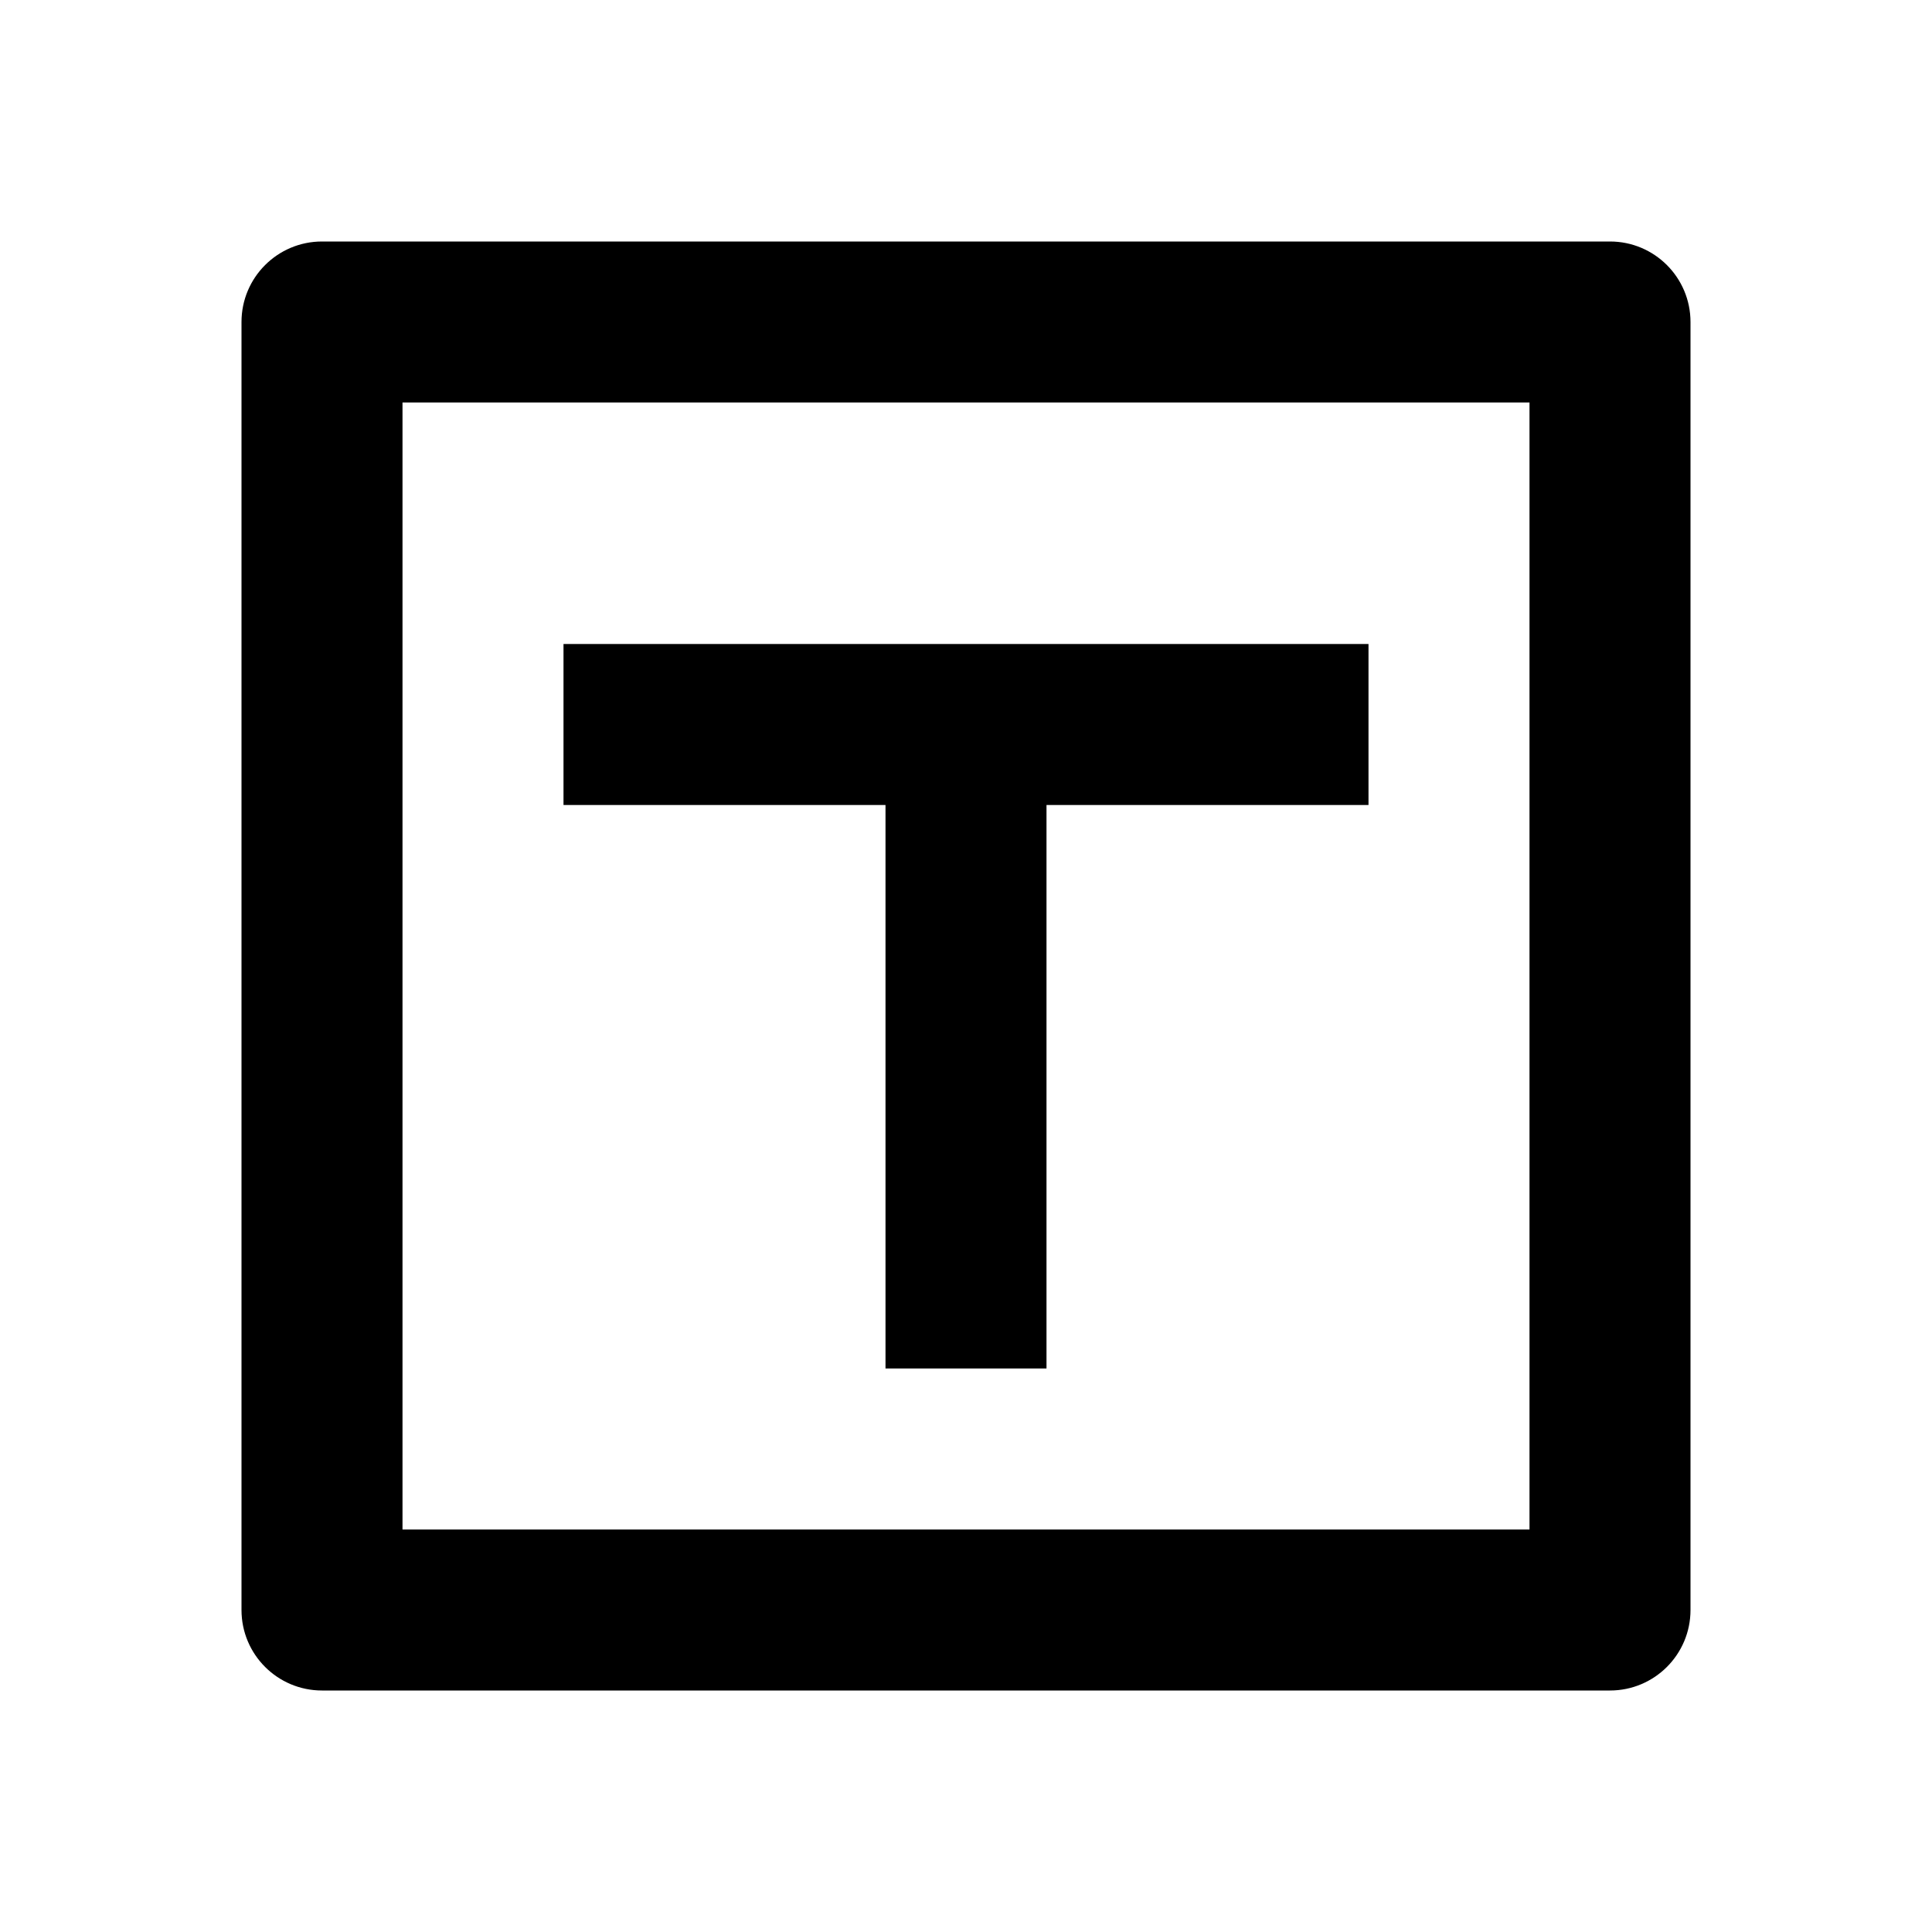
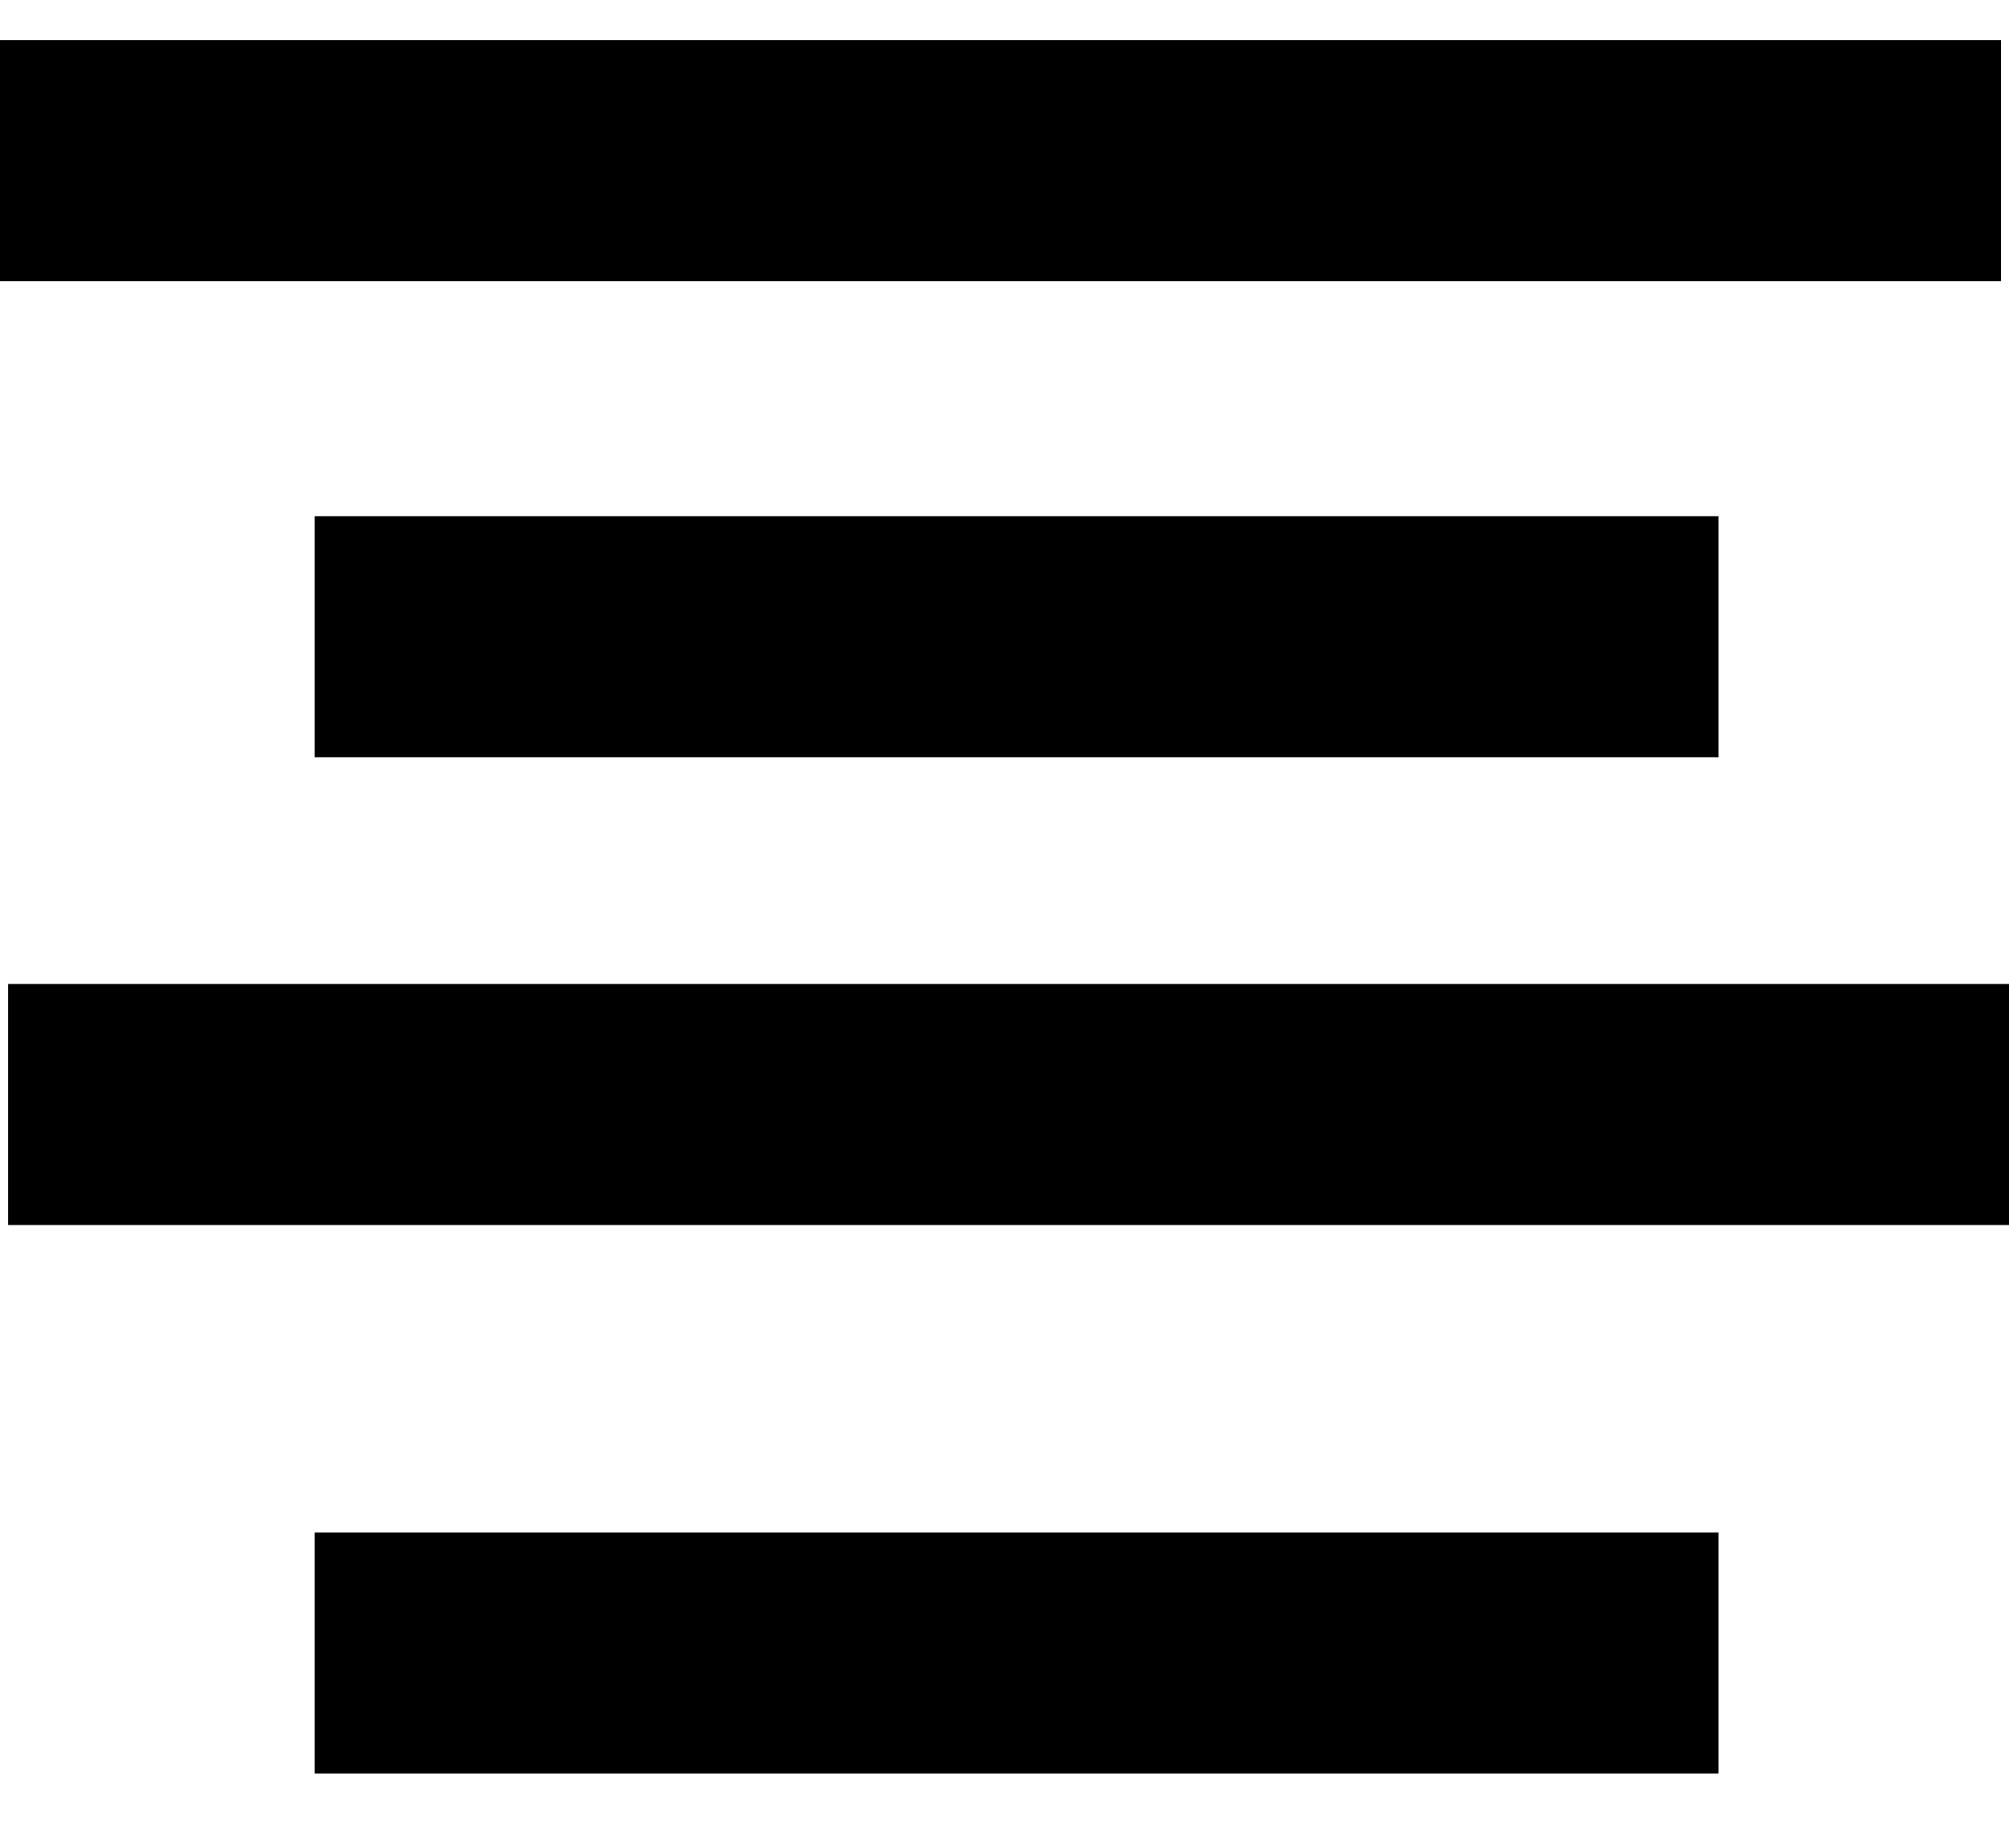
- <svg xmlns="http://www.w3.org/2000/svg" viewBox="0 0 24 24" width="24" height="24">
-   <path fill="none" d="M0 0h24v24H0z" />
-   <path d="M5 5v14h14V5H5zM4 3h16a1 1 0 0 1 1 1v16a1 1 0 0 1-1 1H4a1 1 0 0 1-1-1V4a1 1 0 0 1 1-1zm9 7v7h-2v-7H7V8h10v2h-4z" />
+ <svg xmlns="http://www.w3.org/2000/svg" width="25" height="23" viewBox="0 0 25 23" fill="none">
+   <path d="M0 2H24.9" stroke="black" stroke-width="3" />
+   <path d="M0.101 13.747H25" stroke="black" stroke-width="3" />
+   <path d="M3.916 7.924H21.385" stroke="black" stroke-width="3" />
+   <path d="M3.916 20.574H21.385" stroke="black" stroke-width="3" />
</svg>
